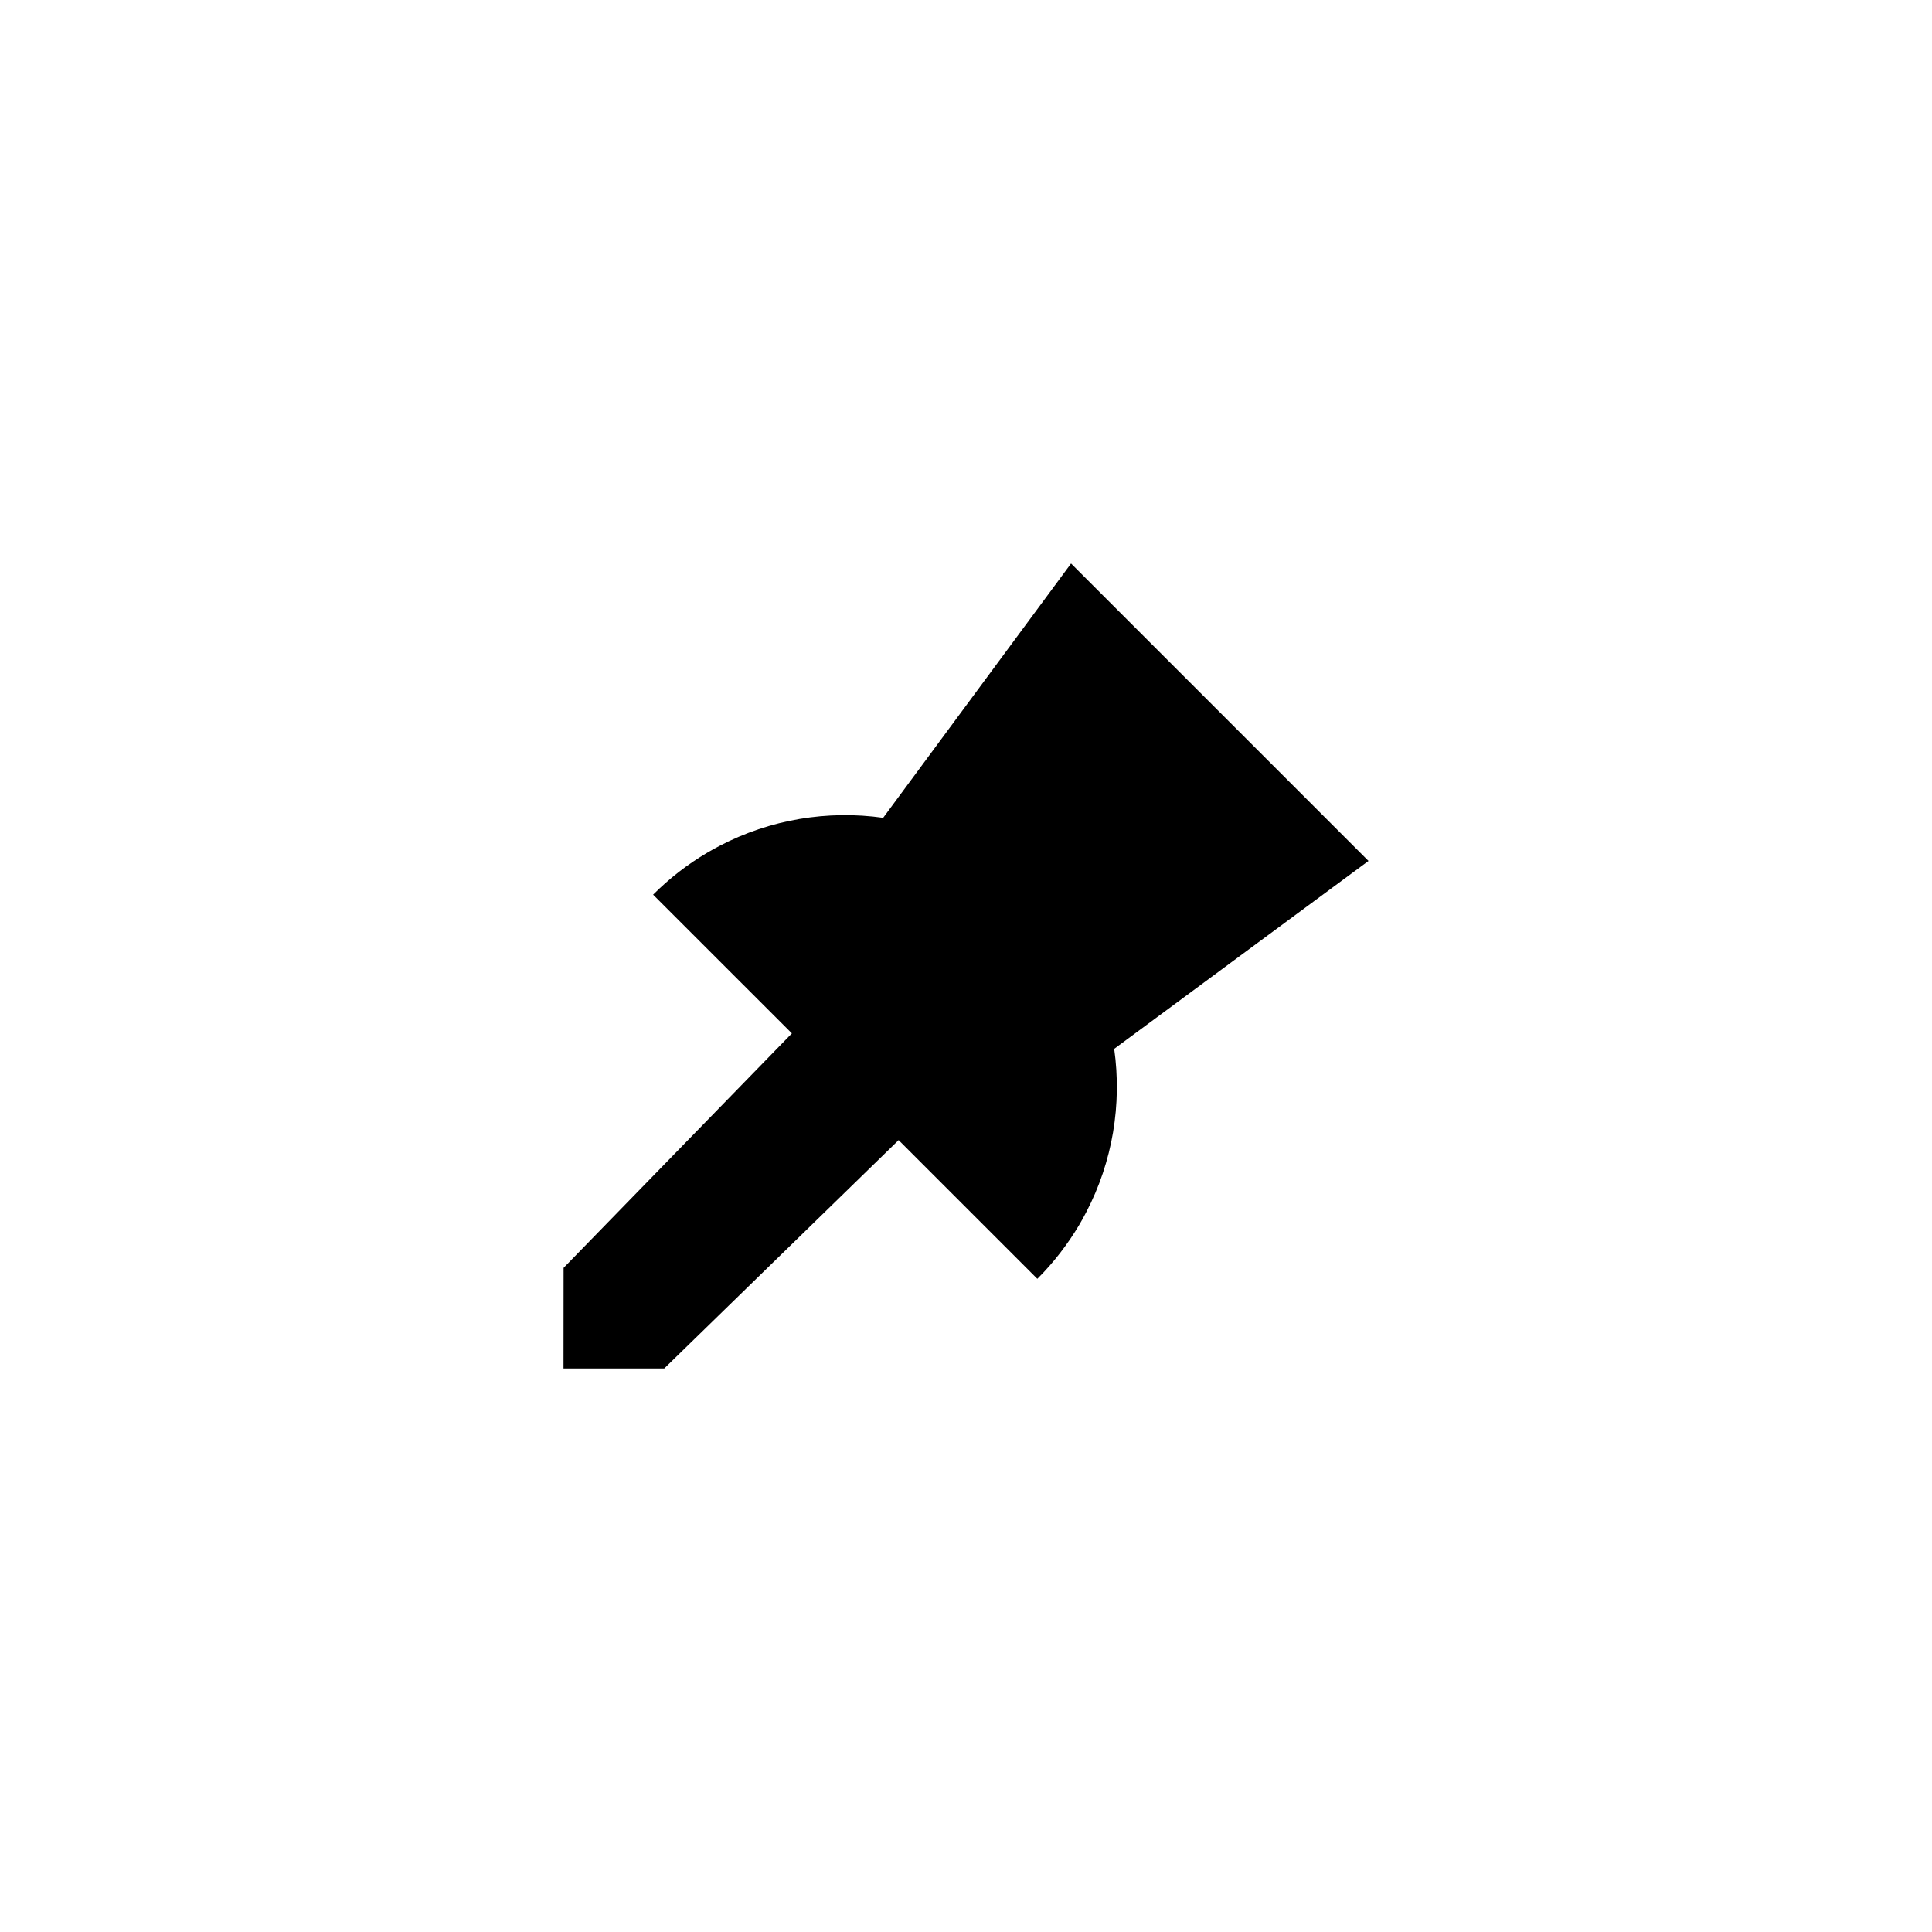
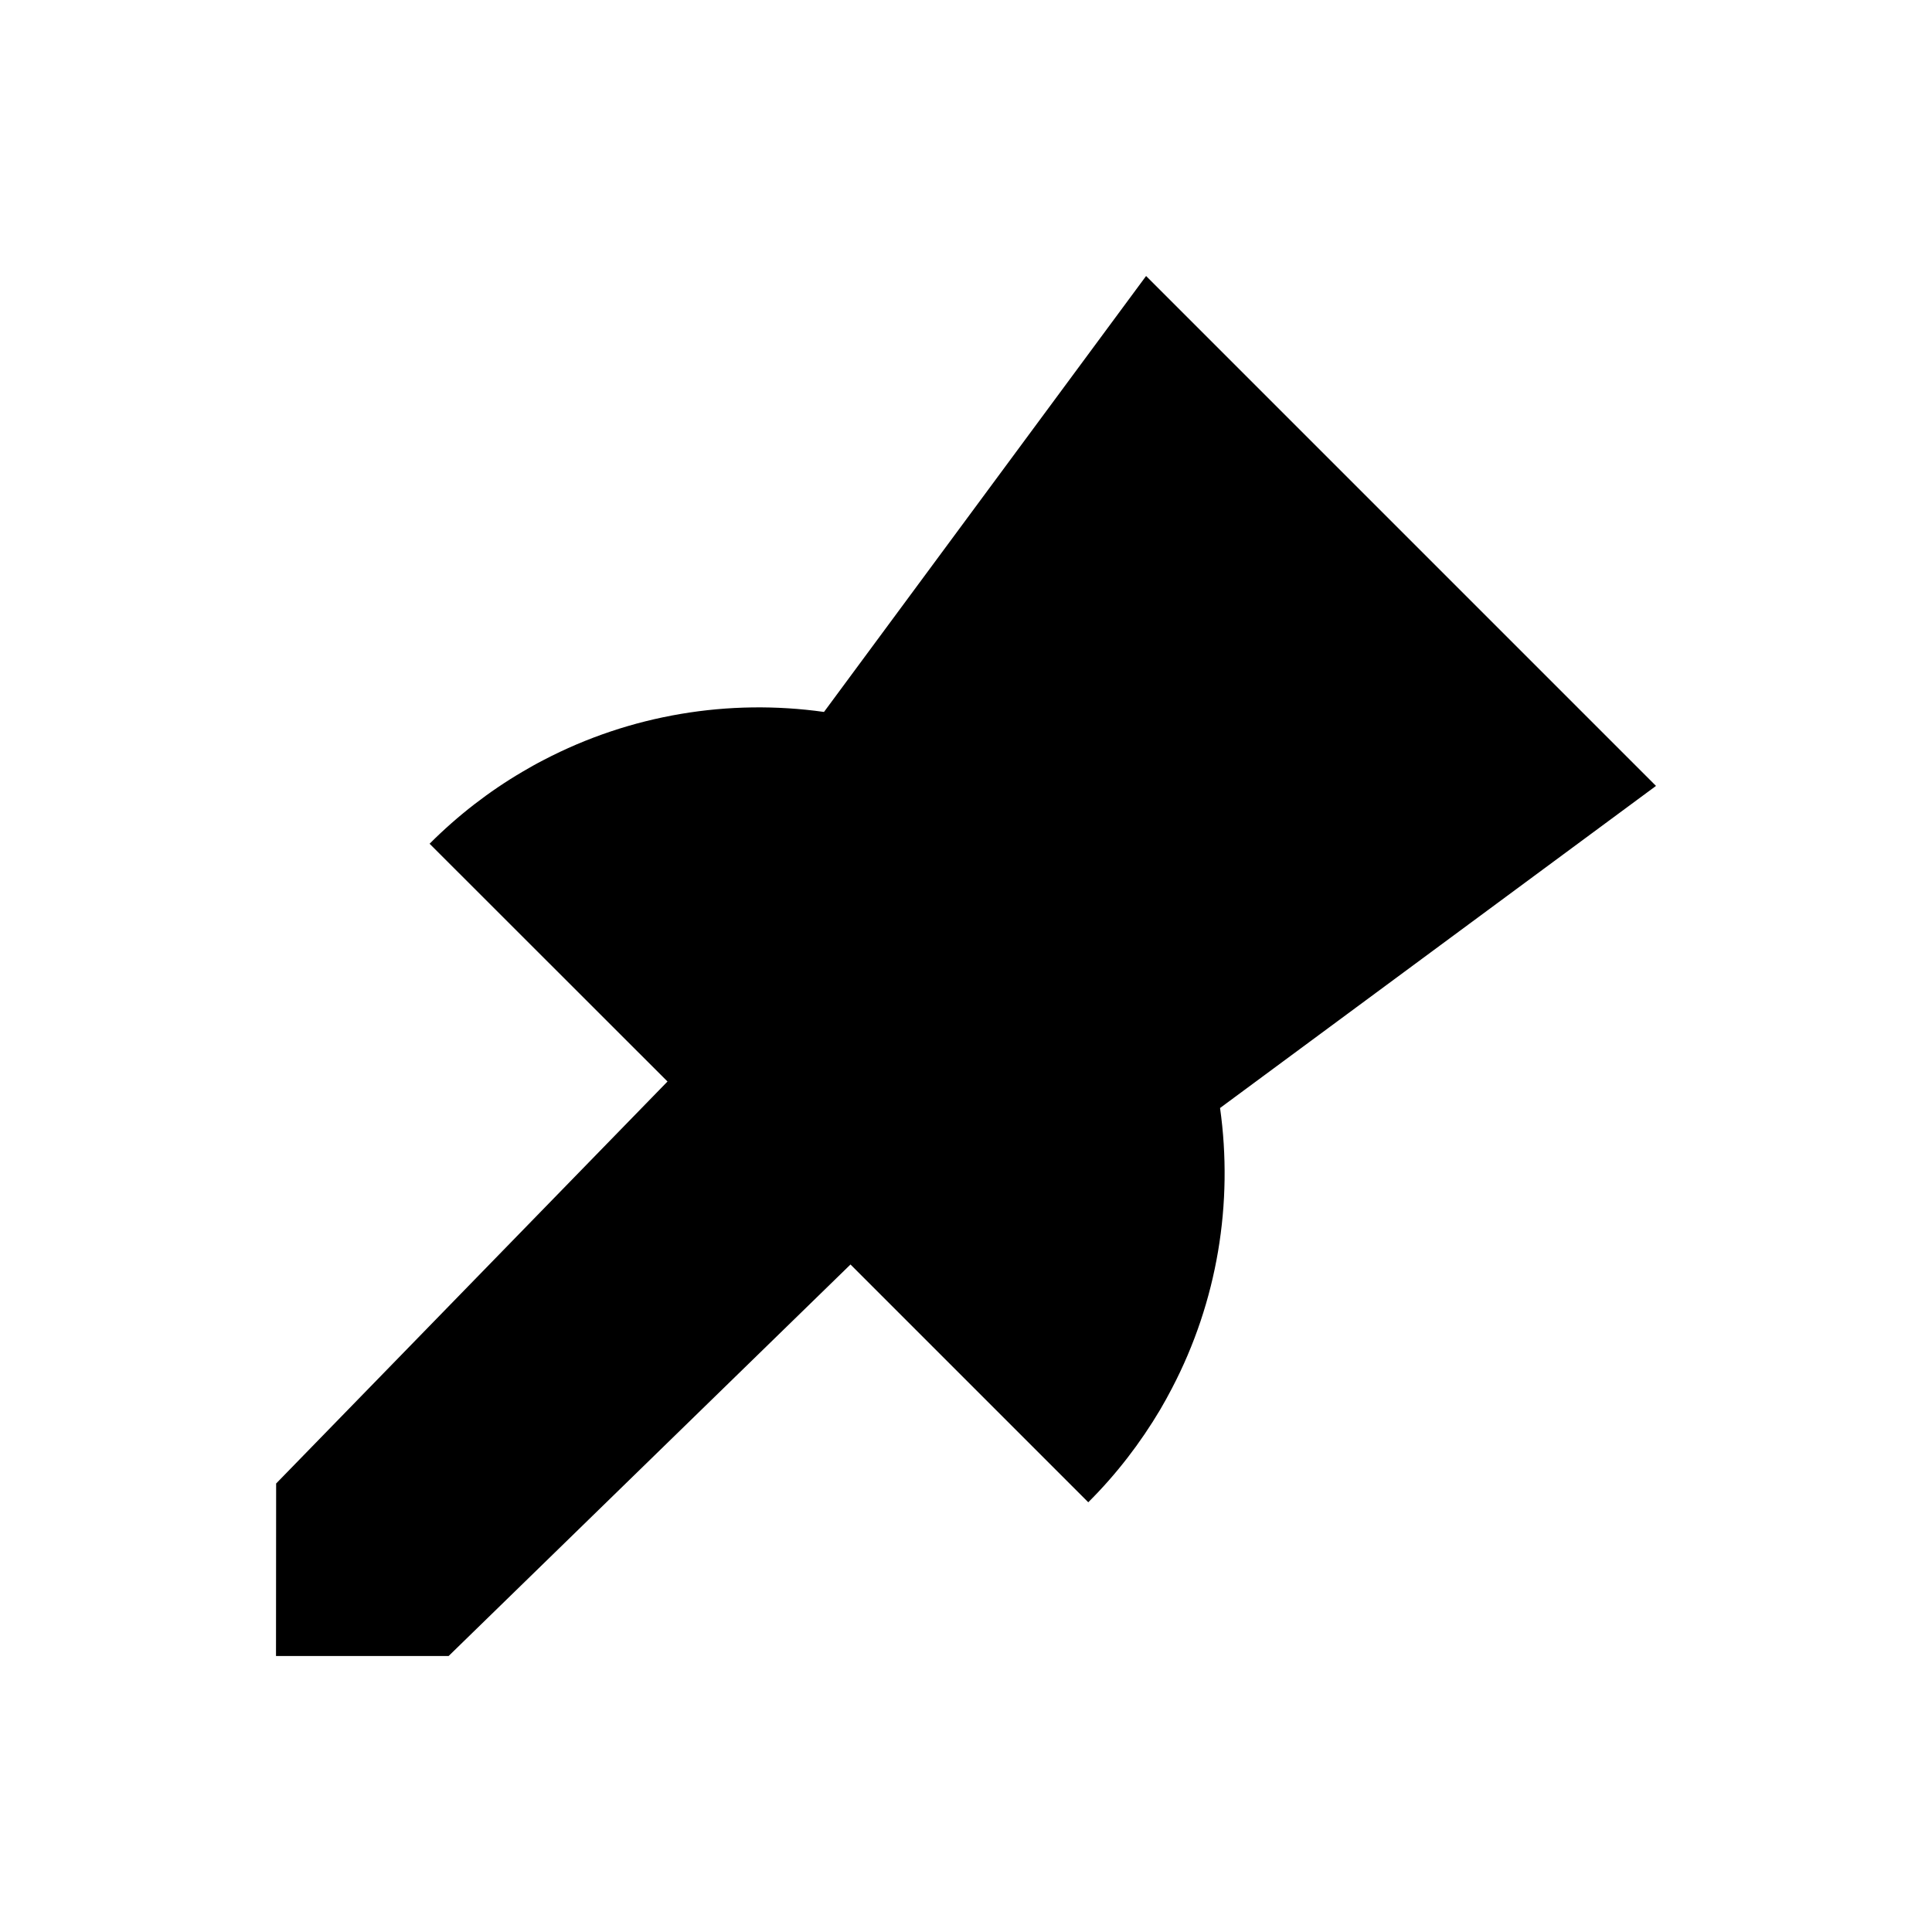
- <svg xmlns="http://www.w3.org/2000/svg" width="24" height="24" viewBox="0 0 24 24" fill="none">
+ <svg xmlns="http://www.w3.org/2000/svg" width="24" height="24" viewBox="5 5 14 14" fill="none">
  <path d="M10.971 10.159C10.282 10.062 9.569 10.178 8.938 10.508C8.887 10.534 8.836 10.563 8.785 10.593C8.545 10.734 8.319 10.908 8.113 11.114L9.837 12.837L7.001 15.75L7 17H8.251L11.163 14.163L12.886 15.886C13.092 15.681 13.265 15.454 13.407 15.215C13.437 15.164 13.465 15.113 13.492 15.061C13.822 14.431 13.938 13.718 13.841 13.029L17 10.695L13.305 7L10.971 10.159Z" fill="currentColor" />
</svg>
